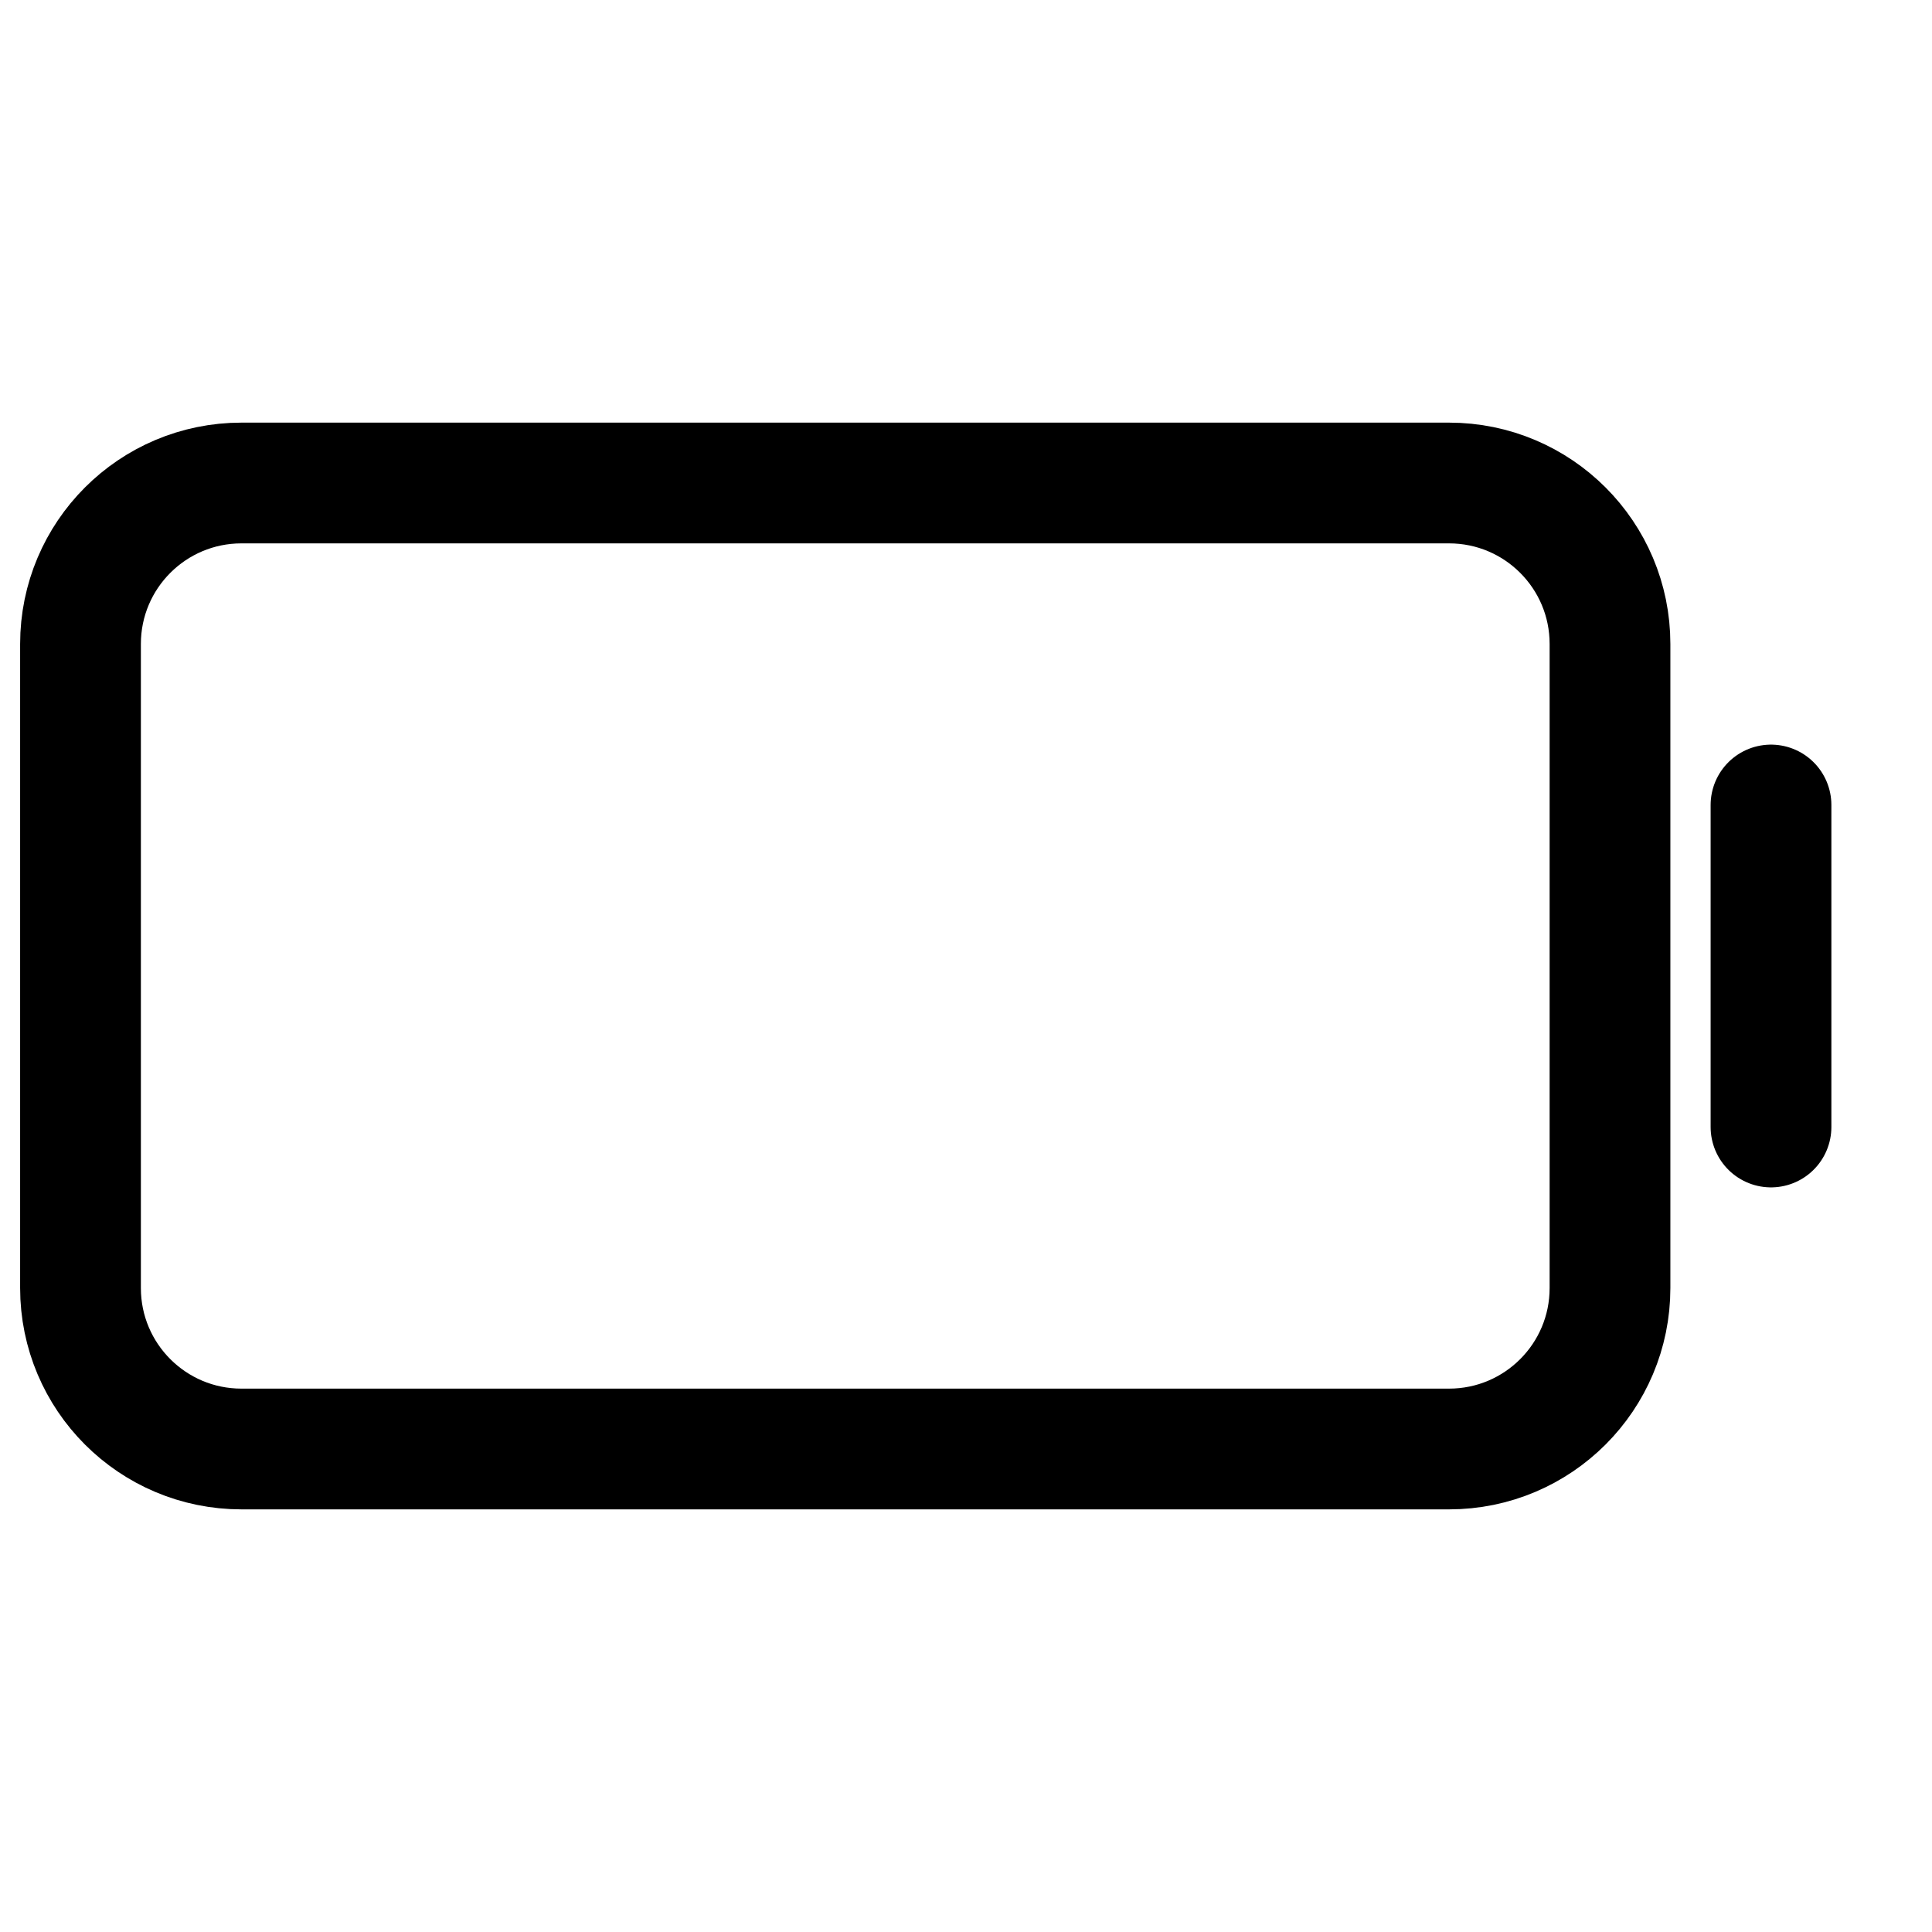
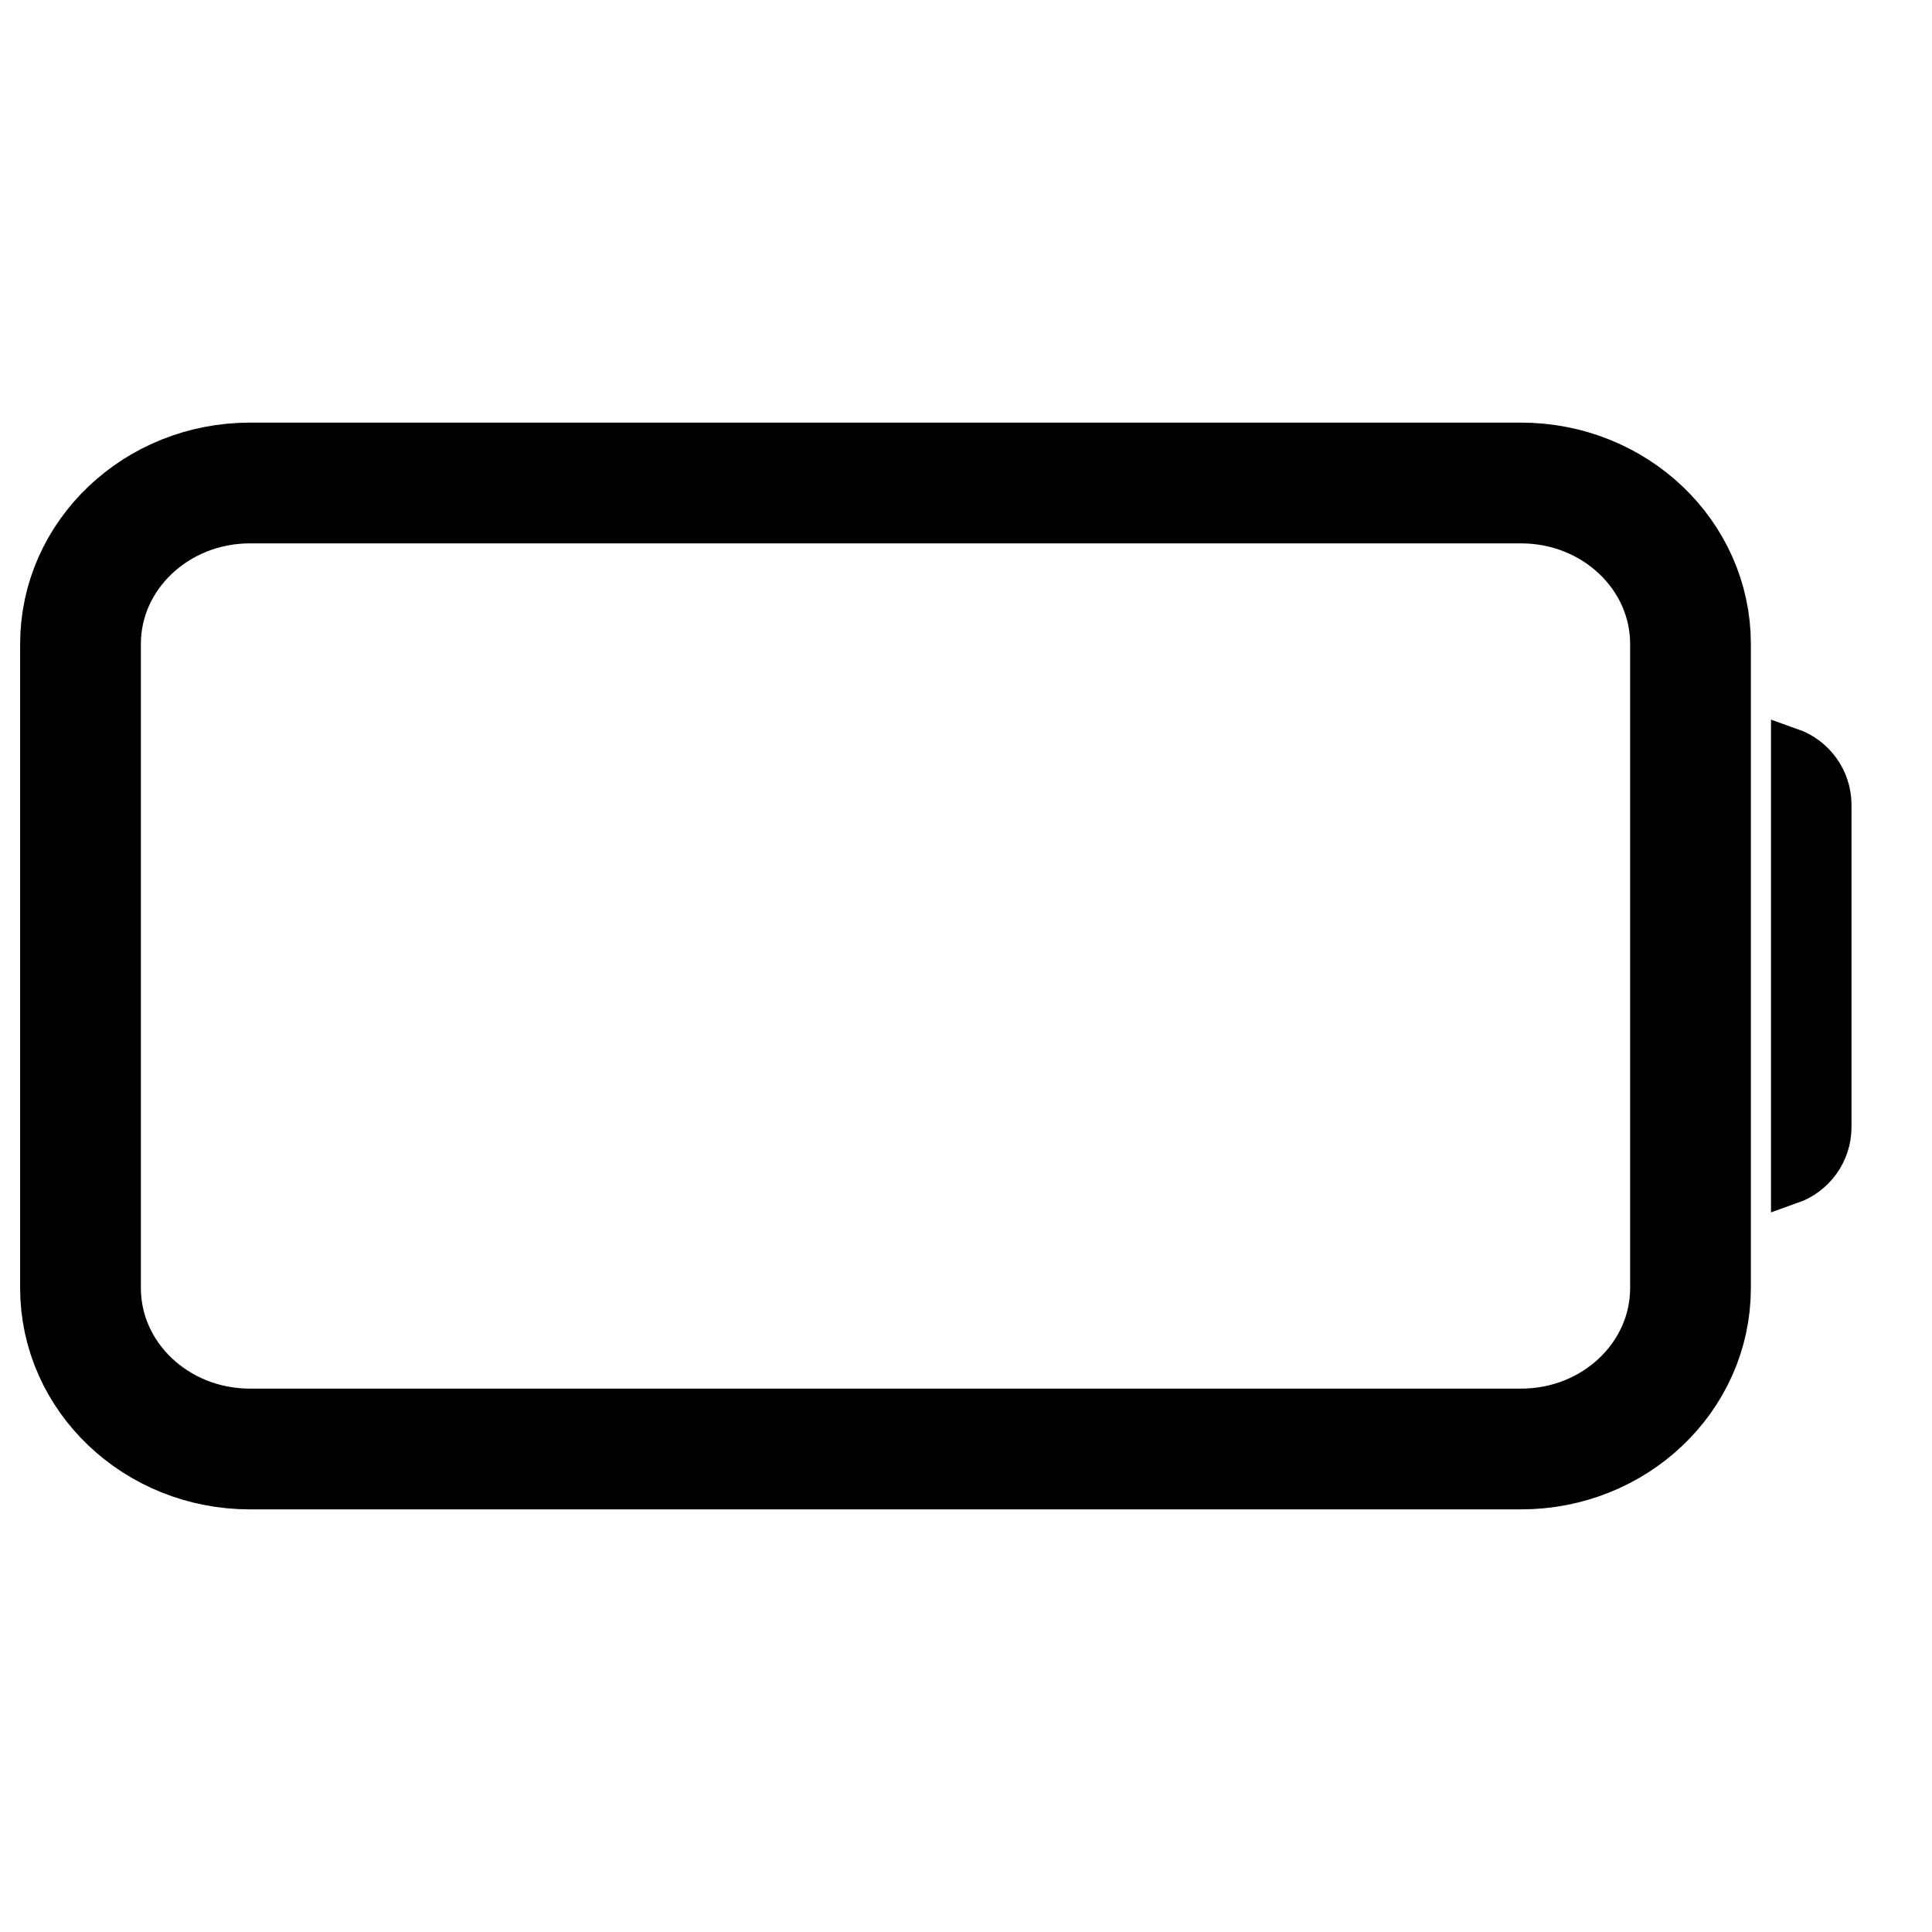
<svg xmlns="http://www.w3.org/2000/svg" width="24" height="24" viewBox="0 0 24 24" fill="none">
  <g clip-path="url(#clip0_1_6563)">
    <path d="M24 0H0V24H24V0Z" fill="white" />
-     <path d="M22 10V14" stroke="black" stroke-width="1.5" stroke-linecap="round" stroke-linejoin="round" />
-     <path d="M1 16V8C1 6.895 1.895 6 3 6H18C19.105 6 20 6.895 20 8V16C20 17.105 19.105 18 18 18H3C1.895 18 1 17.105 1 16Z" stroke="black" stroke-width="1.5" />
+     <path d="M1 16V8C1 6.895 1.943 6 3.105 6H18.895C20.058 6 21 6.895 21 8V16C21 17.105 20.058 18 18.895 18H3.105C1.943 18 1 17.105 1 16Z" stroke="black" stroke-width="1.5" />
+     <path d="M22.75 10V14C22.75 14.327 22.541 14.604 22.25 14.707V9.293C22.541 9.396 22.75 9.673 22.75 10Z" stroke="black" stroke-width="0.5" />
  </g>
  <defs>
    <clipPath id="clip0_1_6563">
      <rect width="24" height="24" fill="white" />
    </clipPath>
  </defs>
</svg>
